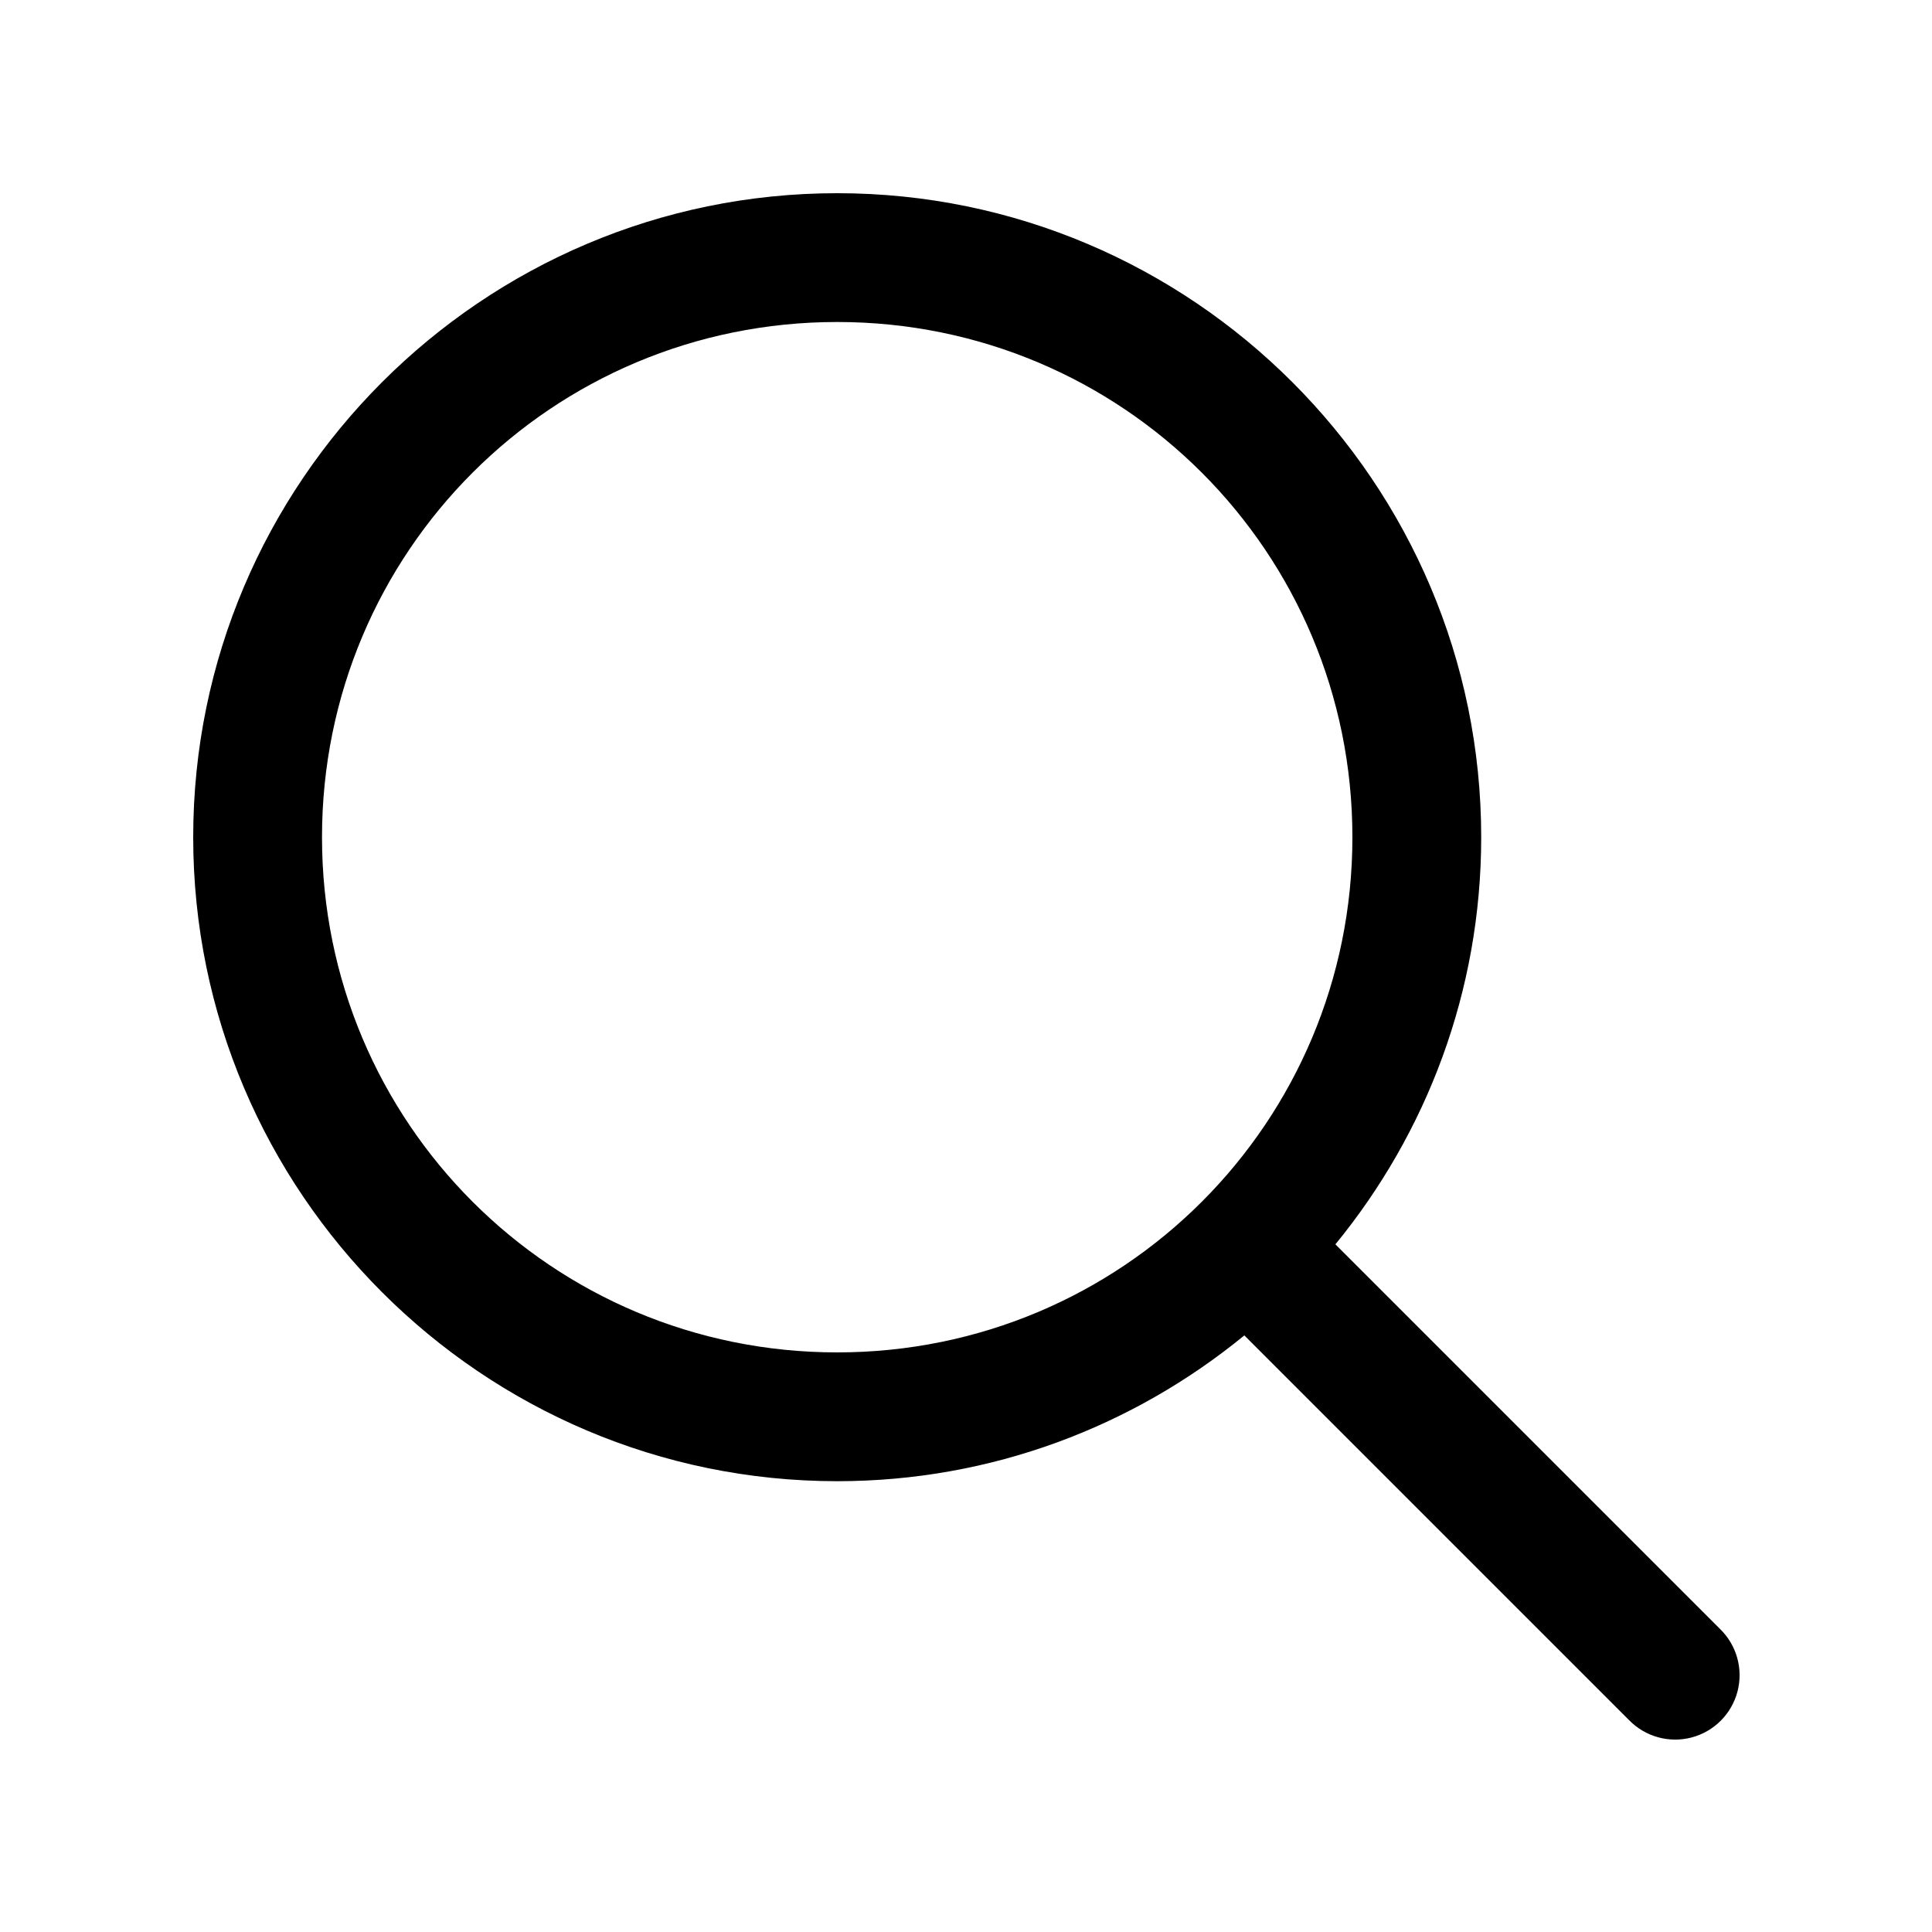
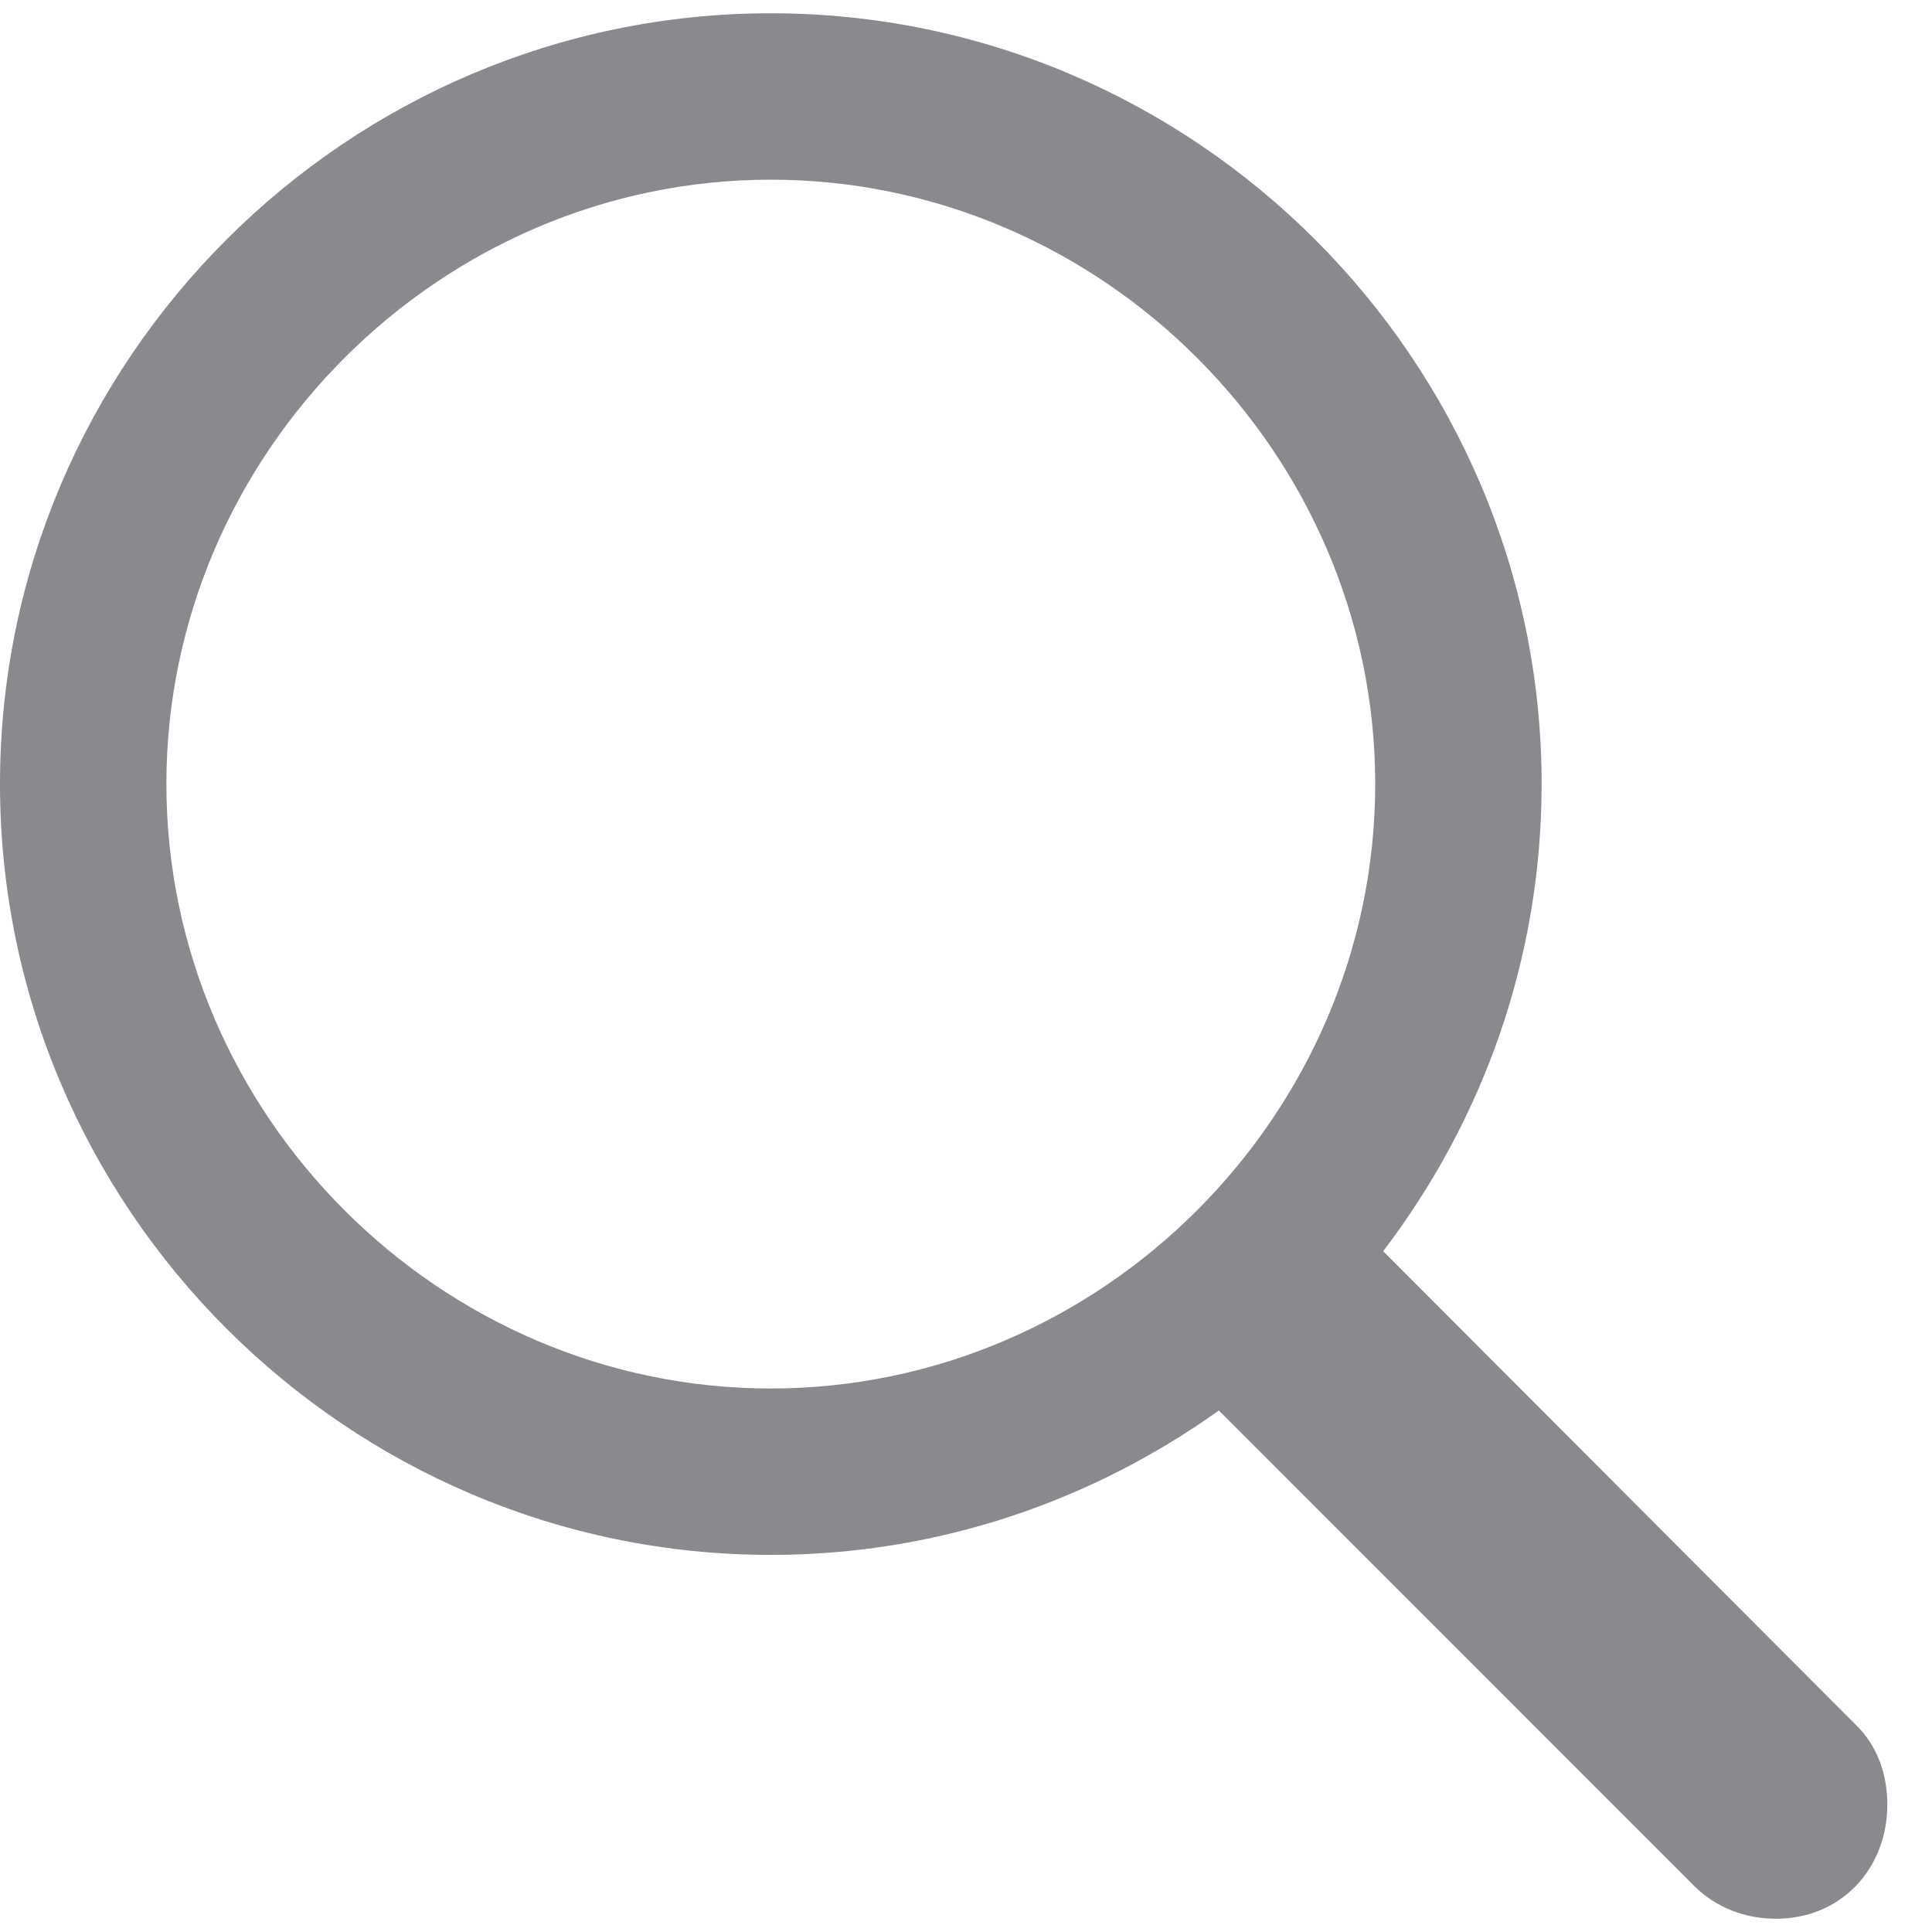
- <svg xmlns="http://www.w3.org/2000/svg" fill="#000000" viewBox="0 0 30 30" width="16px" height="16px">
-   <path d="M 13 3 C 7.489 3 3 7.489 3 13 C 3 18.511 7.489 23 13 23 C 15.397 23 17.597 22.149 19.322 20.736 L 25.293 26.707 A 1 1 0 1 0 26.707 25.293 L 20.736 19.322 C 22.149 17.597 23 15.397 23 13 C 23 7.489 18.511 3 13 3 z M 13 5 C 17.43 5 21 8.57 21 13 C 21 17.43 17.43 21 13 21 C 8.57 21 5 17.43 5 13 C 5 8.57 8.57 5 13 5 z" />
+ <svg xmlns="http://www.w3.org/2000/svg" width="16" height="16" viewBox="0 0 16 16" fill="none">
+   <path d="M6.383 12.877C7.77 12.877 9.048 12.428 10.094 11.681L14.028 15.616C14.211 15.799 14.452 15.89 14.709 15.89C15.248 15.89 15.63 15.475 15.63 14.944C15.63 14.695 15.547 14.454 15.365 14.28L11.455 10.362C12.277 9.282 12.767 7.946 12.767 6.493C12.767 2.982 9.895 0.11 6.383 0.11C2.88 0.11 0 2.974 0 6.493C0 10.005 2.872 12.877 6.383 12.877ZM6.383 11.499C3.644 11.499 1.378 9.233 1.378 6.493C1.378 3.754 3.644 1.488 6.383 1.488C9.123 1.488 11.389 3.754 11.389 6.493C11.389 9.233 9.123 11.499 6.383 11.499Z" fill="#3C3C43" fill-opacity="0.6" />
</svg>
